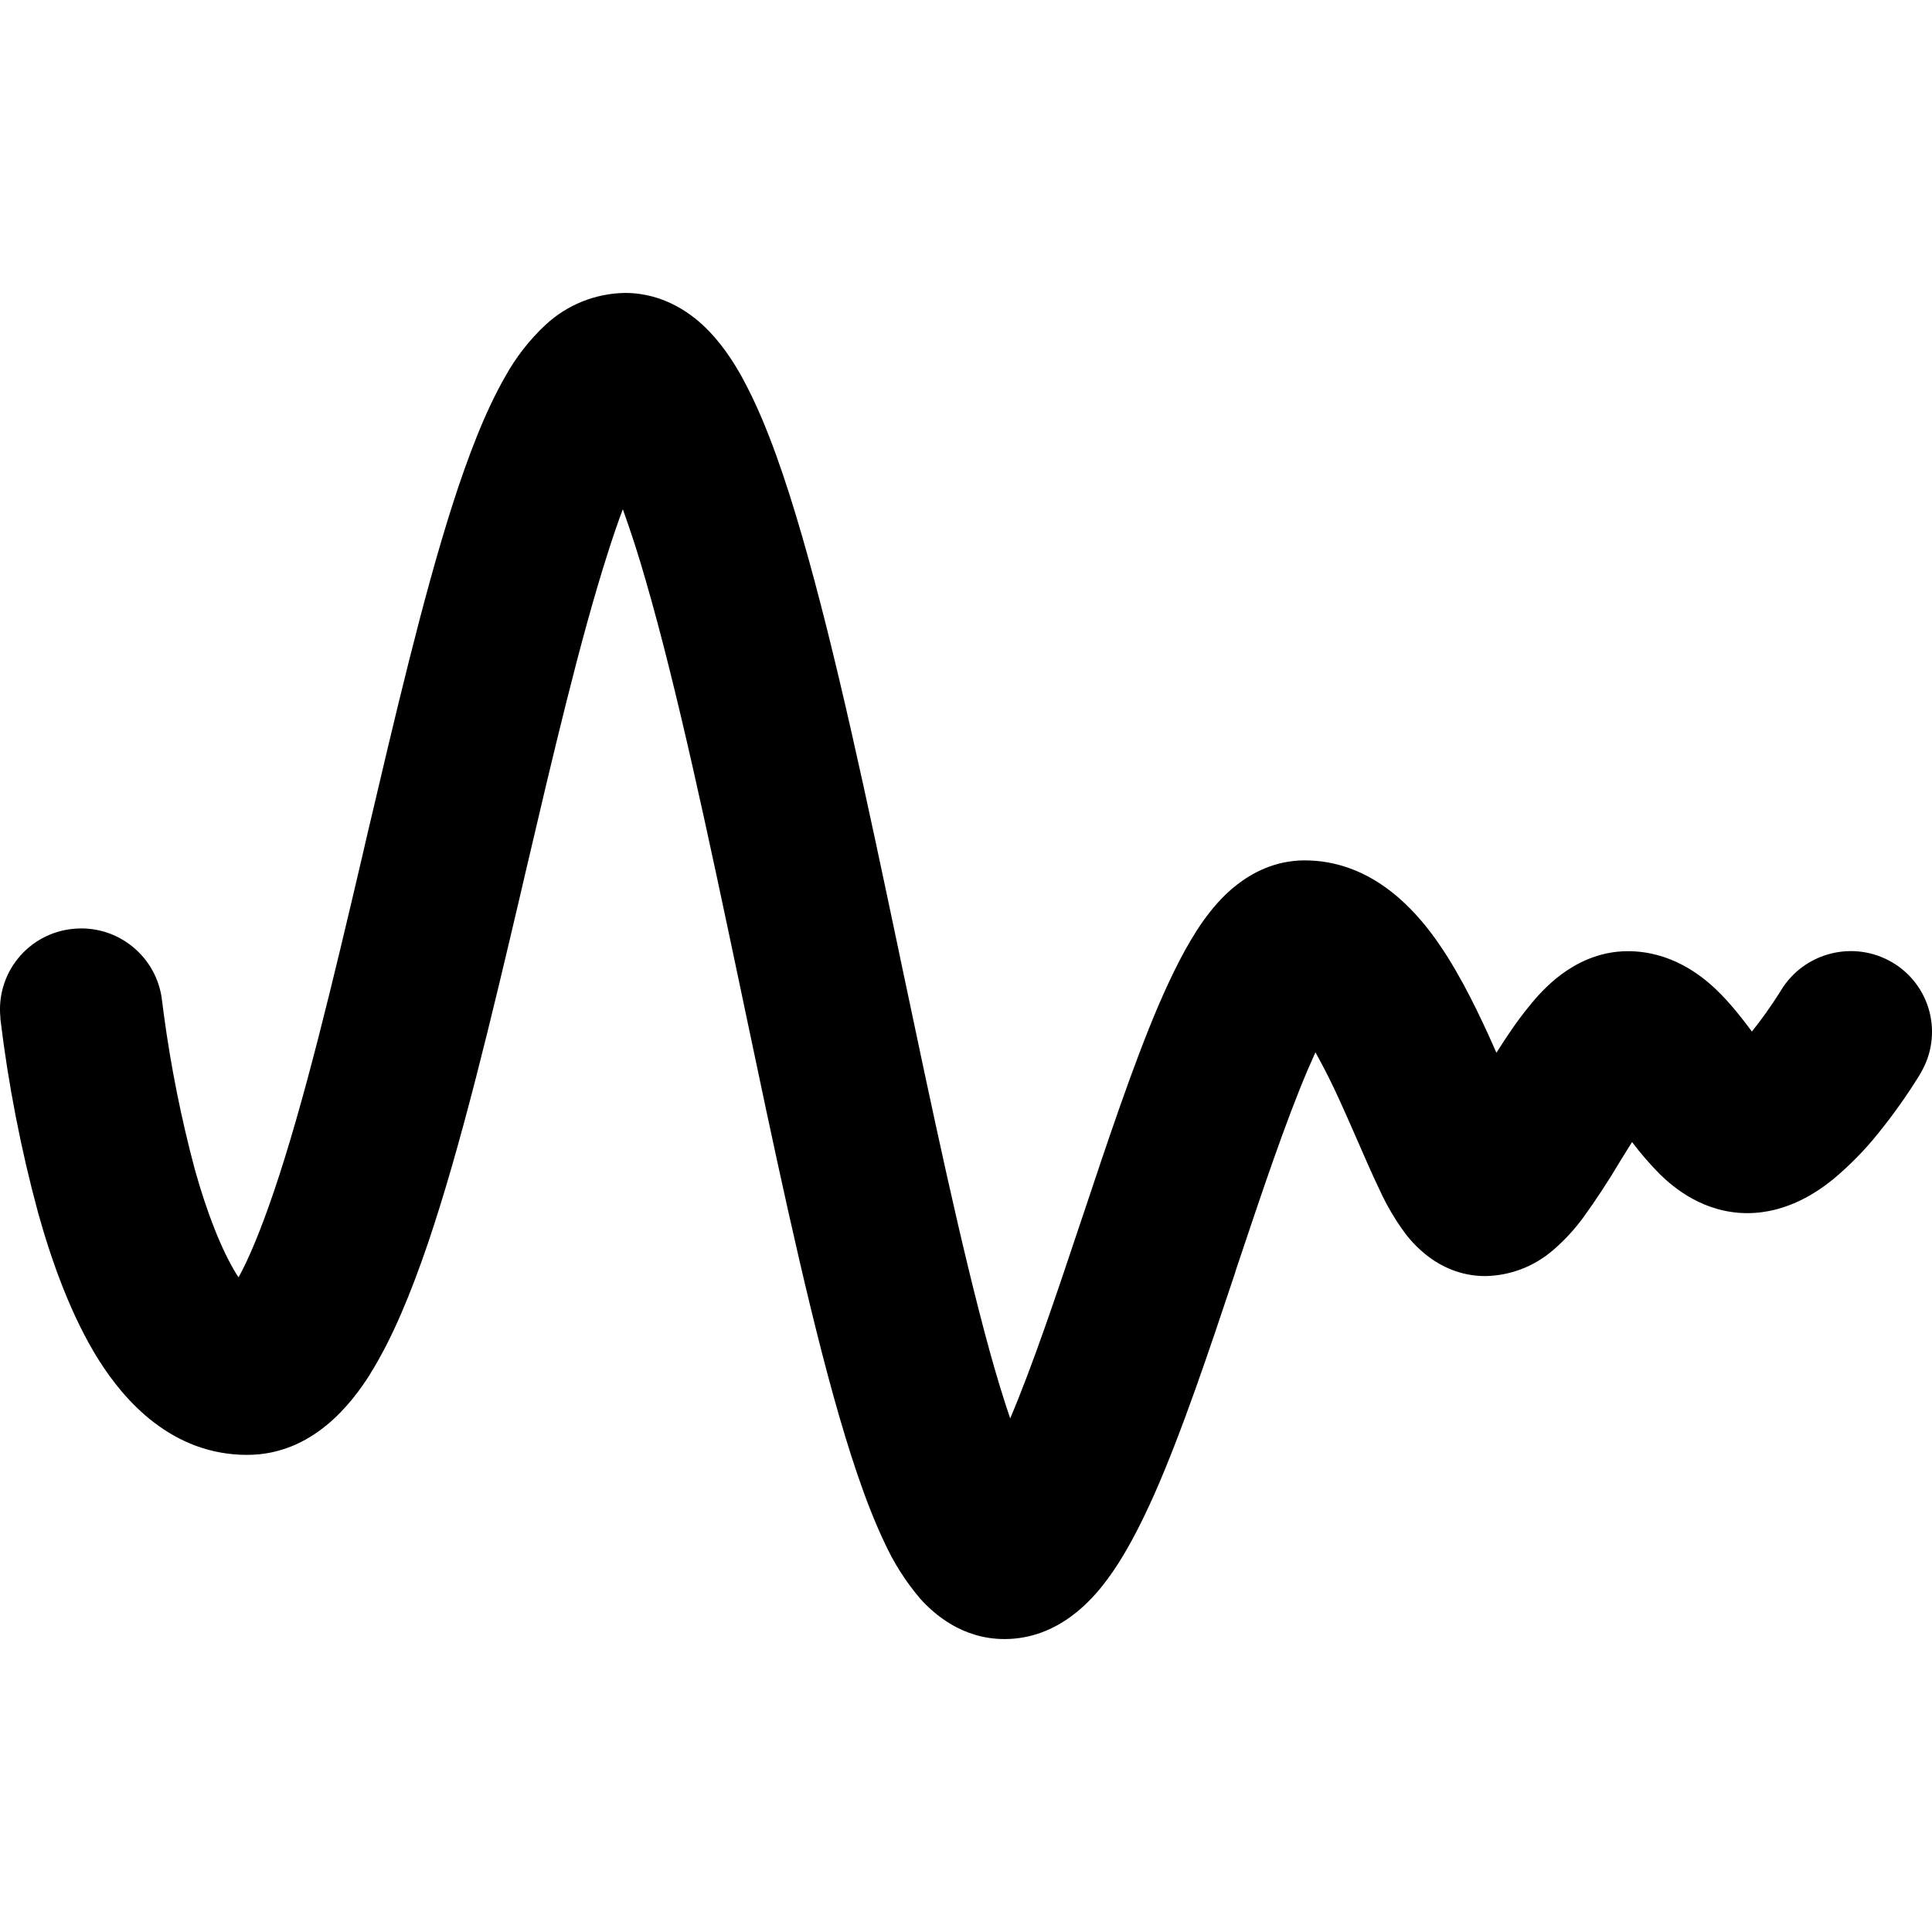
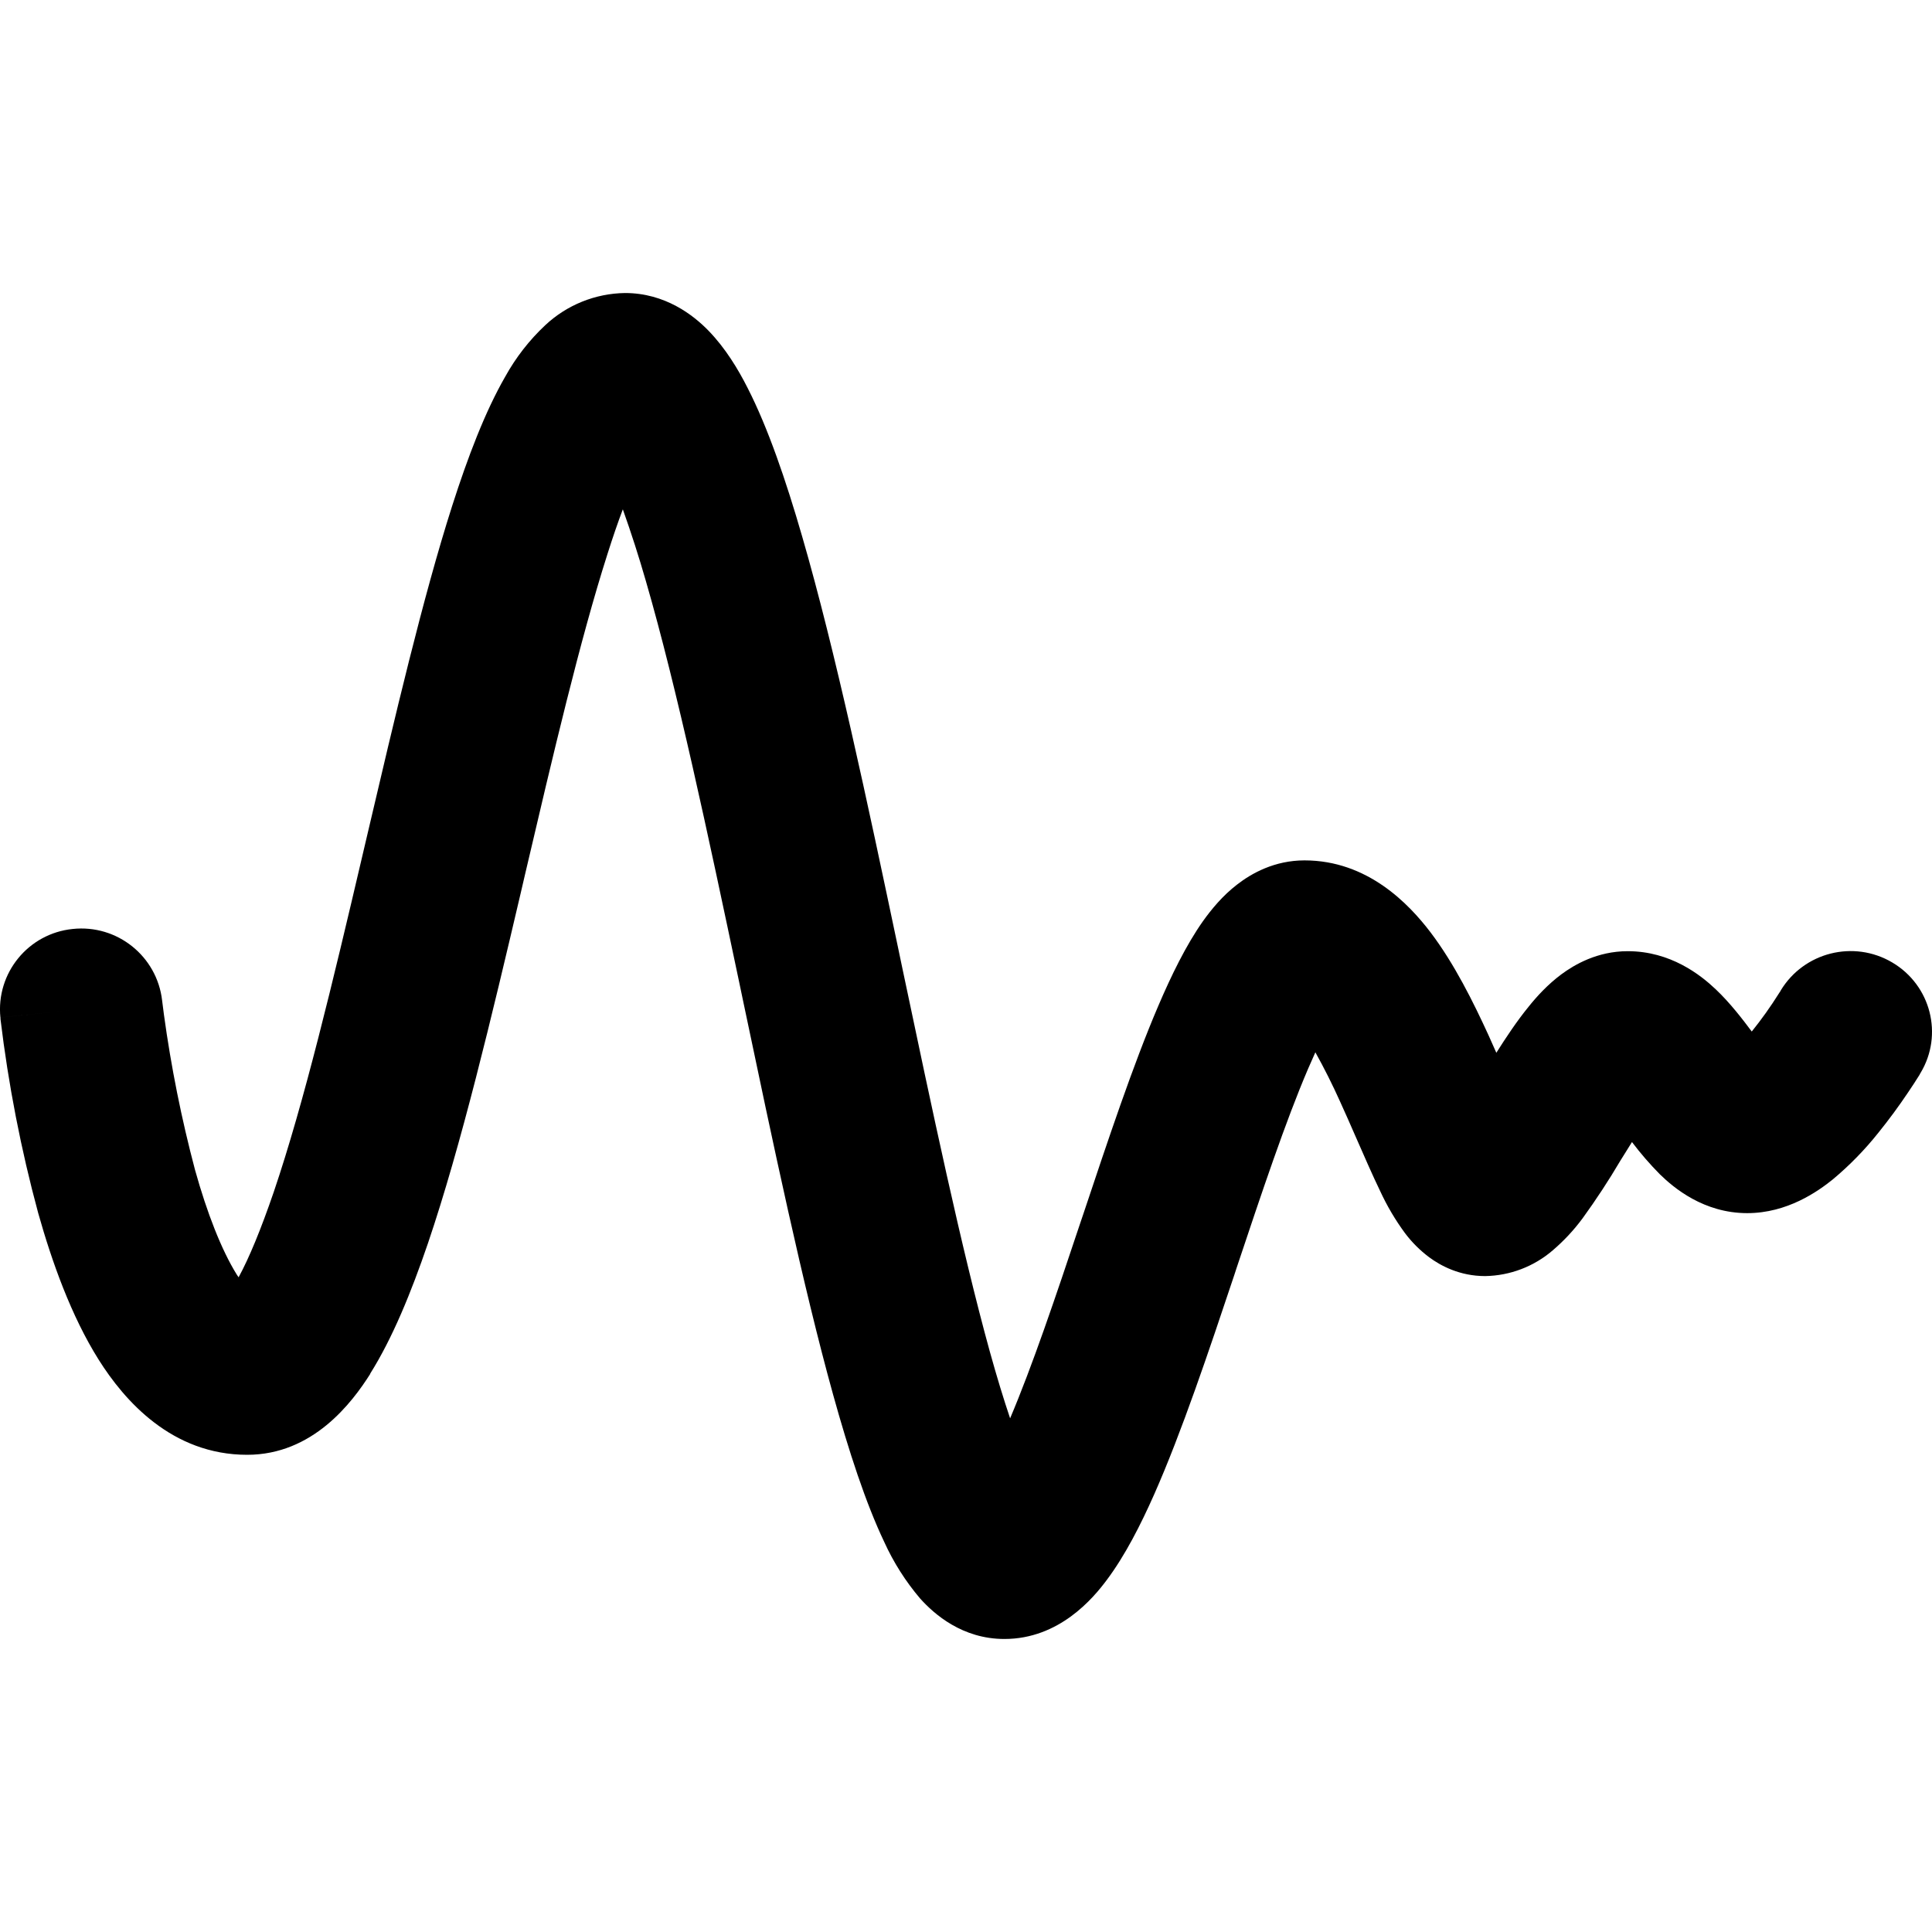
<svg xmlns="http://www.w3.org/2000/svg" viewBox="0 0 24 24">
-   <path d="M4.6 17.067c-.228.36-.713 1.006-1.53 1.006-.936 0-1.526-.674-1.845-1.181-.343-.547-.582-1.22-.75-1.82a17 17 0 0 1-.47-2.413v-.019a1.004 1.004 0 0 1 .898-1.101 1.01 1.01 0 0 1 1.11.89l.001.009.021.163q.132.98.387 1.933c.15.534.329.993.519 1.3l.023.033q.199-.363.436-1.058c.377-1.11.735-2.613 1.102-4.18l.06-.26c.342-1.454.69-2.945 1.056-4.089.192-.6.408-1.168.658-1.602a2.6 2.6 0 0 1 .498-.64 1.48 1.48 0 0 1 .99-.399c.496 0 .85.272 1.044.475.202.21.36.466.481.708.25.488.472 1.136.676 1.842.413 1.424.811 3.303 1.196 5.132l.046.22c.374 1.775.735 3.49 1.09 4.779q.13.468.252.825c.276-.651.564-1.505.866-2.41l.043-.128c.302-.905.618-1.854.93-2.585.163-.379.346-.755.556-1.053.105-.147.244-.317.425-.456.18-.14.466-.3.837-.3.783 0 1.296.54 1.565.893.297.391.535.874.72 1.277l.098.22c.12-.19.256-.395.4-.57.1-.127.238-.278.407-.404.162-.12.447-.288.825-.288.532 0 .905.294 1.094.473.183.173.34.382.448.525q.182-.228.337-.473l.01-.017.01-.013.002-.005a1.016 1.016 0 0 1 1.386-.35 1 1 0 0 1 .352 1.372l-.002.003-.003.005-.008.016a7 7 0 0 1-.51.72 4 4 0 0 1-.566.578c-.187.151-.567.42-1.064.42-.54 0-.913-.313-1.087-.483a4 4 0 0 1-.346-.4l-.104.167-.04.064a9 9 0 0 1-.47.717 2.4 2.4 0 0 1-.37.397 1.32 1.32 0 0 1-.84.32c-.317 0-.555-.13-.694-.233a1.5 1.5 0 0 1-.302-.3 3 3 0 0 1-.31-.525c-.09-.185-.2-.44-.307-.684a26 26 0 0 0-.19-.428 8 8 0 0 0-.306-.61l-.091.206c-.28.654-.574 1.534-.89 2.477l-.026.083c-.316.947-.654 1.955-.995 2.726-.17.38-.362.76-.587 1.06-.172.233-.594.737-1.274.737-.523 0-.873-.308-1.048-.503a3 3 0 0 1-.446-.703c-.23-.483-.44-1.127-.635-1.83-.374-1.352-.746-3.122-1.113-4.868l-.053-.253c-.39-1.85-.772-3.65-1.16-4.988q-.128-.45-.286-.89-.093.246-.192.56c-.34 1.065-.673 2.483-1.022 3.973l-.052.224c-.361 1.54-.742 3.145-1.156 4.365-.206.604-.44 1.178-.716 1.618z" />
+   <path d="M4.6 17.066c-.228.36-.714 1.006-1.53 1.006-.936 0-1.525-.674-1.844-1.181-.343-.545-.582-1.22-.751-1.82a17 17 0 0 1-.469-2.412v-.019l1.004-.105-1.005.105a1.004 1.004 0 0 1 .898-1.1 1.01 1.01 0 0 1 1.111.889l.001.008.021.164a16 16 0 0 0 .387 1.933c.149.534.328.993.518 1.299l.023.034q.198-.364.436-1.058c.377-1.11.735-2.613 1.102-4.18l.061-.26c.341-1.454.689-2.944 1.055-4.088.192-.6.408-1.168.658-1.602a2.6 2.6 0 0 1 .498-.64 1.48 1.48 0 0 1 .99-.399c.496 0 .849.272 1.044.475.202.21.359.466.481.708.249.488.472 1.136.676 1.842.413 1.423.811 3.302 1.196 5.131l.046.22c.374 1.775.734 3.489 1.09 4.778q.13.467.251.825c.276-.651.564-1.504.866-2.41l.043-.127c.302-.904.618-1.854.931-2.585.162-.379.345-.755.555-1.053.105-.147.244-.317.425-.456.18-.14.466-.3.837-.3.783 0 1.296.54 1.565.893.297.391.535.874.72 1.277l.098.22c.12-.19.256-.395.399-.57.101-.127.239-.278.408-.404.162-.12.447-.288.825-.288.532 0 .904.294 1.093.473.183.173.341.382.448.525a5 5 0 0 0 .337-.473l.011-.017.009-.013.002-.006a1.016 1.016 0 0 1 1.386-.349c.48.283.637.898.352 1.372l-.869-.51.869.51-.002.003-.003.005-.008.016a7 7 0 0 1-.14.215 7 7 0 0 1-.371.504 4 4 0 0 1-.565.579c-.187.151-.567.42-1.064.42-.54 0-.912-.313-1.086-.483a4 4 0 0 1-.346-.4l-.104.167-.04.064a9 9 0 0 1-.47.717 2.4 2.4 0 0 1-.37.397 1.32 1.32 0 0 1-.84.32c-.317 0-.555-.13-.694-.233a1.5 1.5 0 0 1-.302-.301 3 3 0 0 1-.309-.524c-.09-.185-.201-.44-.308-.684a26 26 0 0 0-.19-.428 8 8 0 0 0-.306-.61l-.091.206c-.28.654-.574 1.534-.889 2.477l-.027.083c-.316.946-.654 1.954-.995 2.725-.169.381-.362.76-.587 1.061-.172.232-.594.736-1.274.736-.523 0-.872-.308-1.047-.503a3 3 0 0 1-.446-.703c-.23-.483-.44-1.127-.635-1.83-.375-1.351-.746-3.121-1.113-4.867l-.053-.253c-.39-1.85-.772-3.65-1.16-4.987a15 15 0 0 0-.286-.89q-.093.246-.192.559c-.34 1.065-.673 2.483-1.022 3.973l-.052.224c-.361 1.54-.742 3.145-1.156 4.365-.206.604-.44 1.177-.717 1.617zm11.429-4.419.008.005zm6.027.53-.012-.01zm-9.988 5.324s.007-.01.022-.022zm-9.305-2.334.015-.015zm.382-.086.007.004z" />
</svg>
